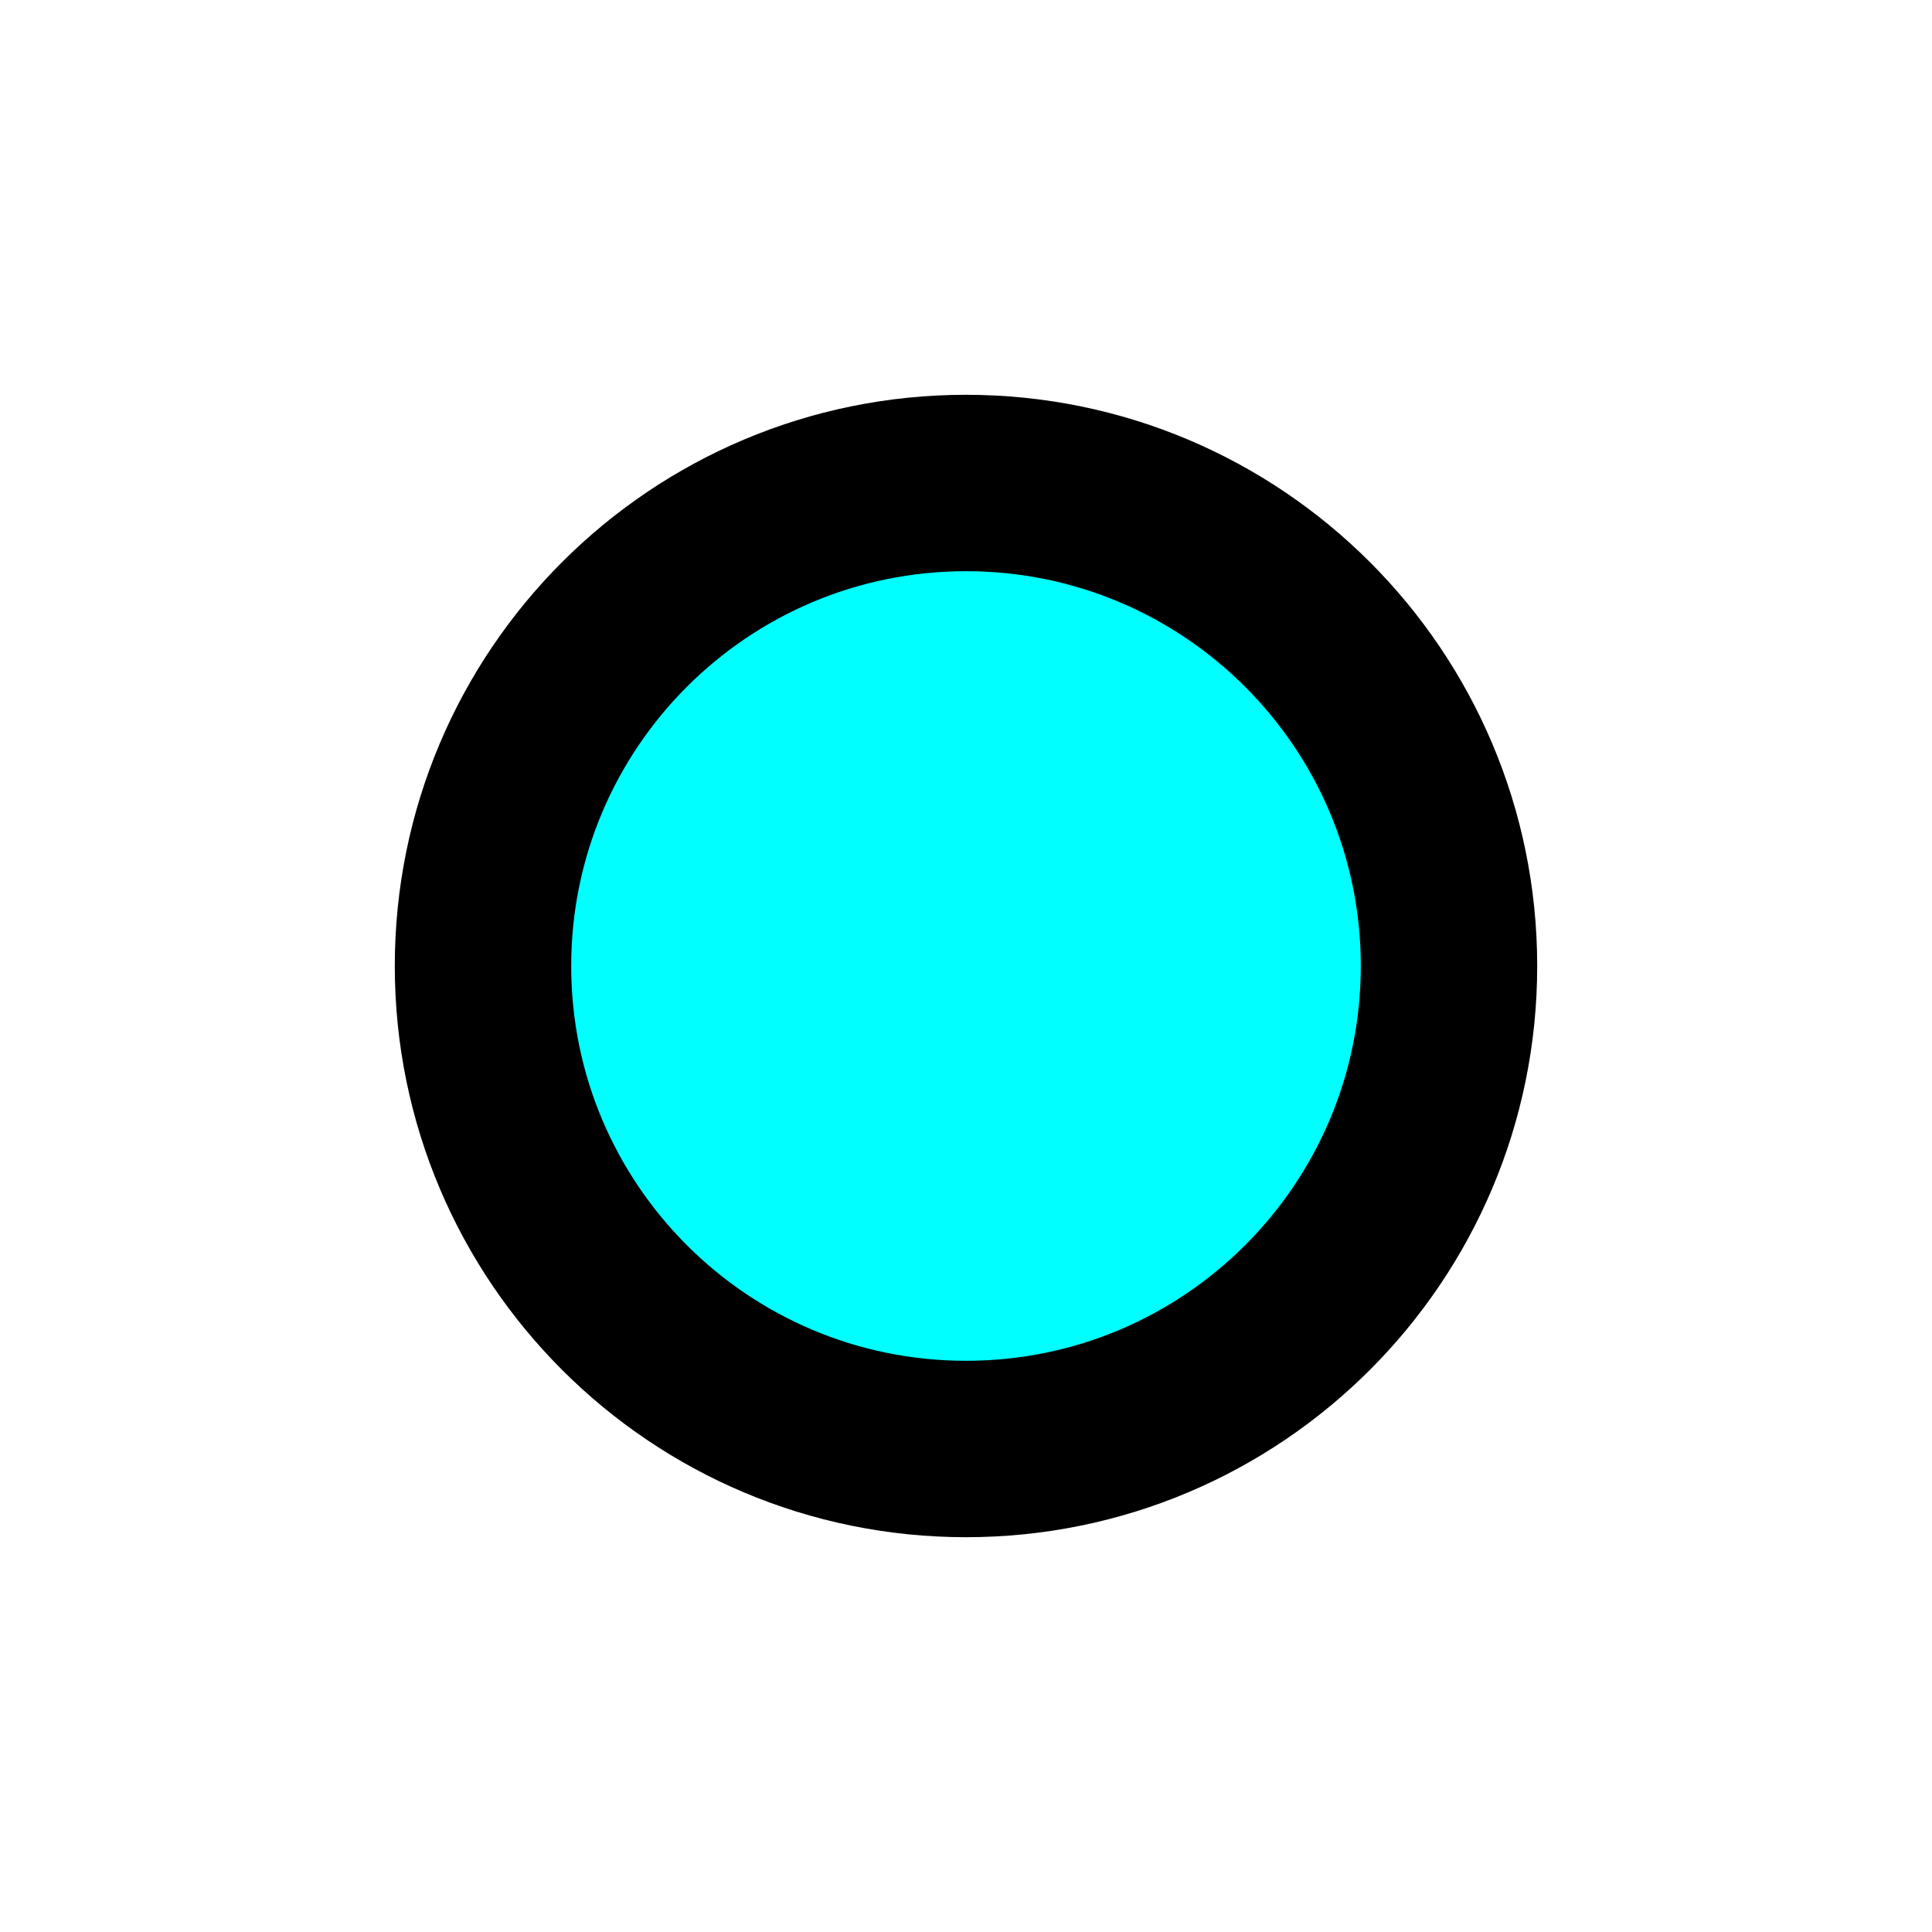
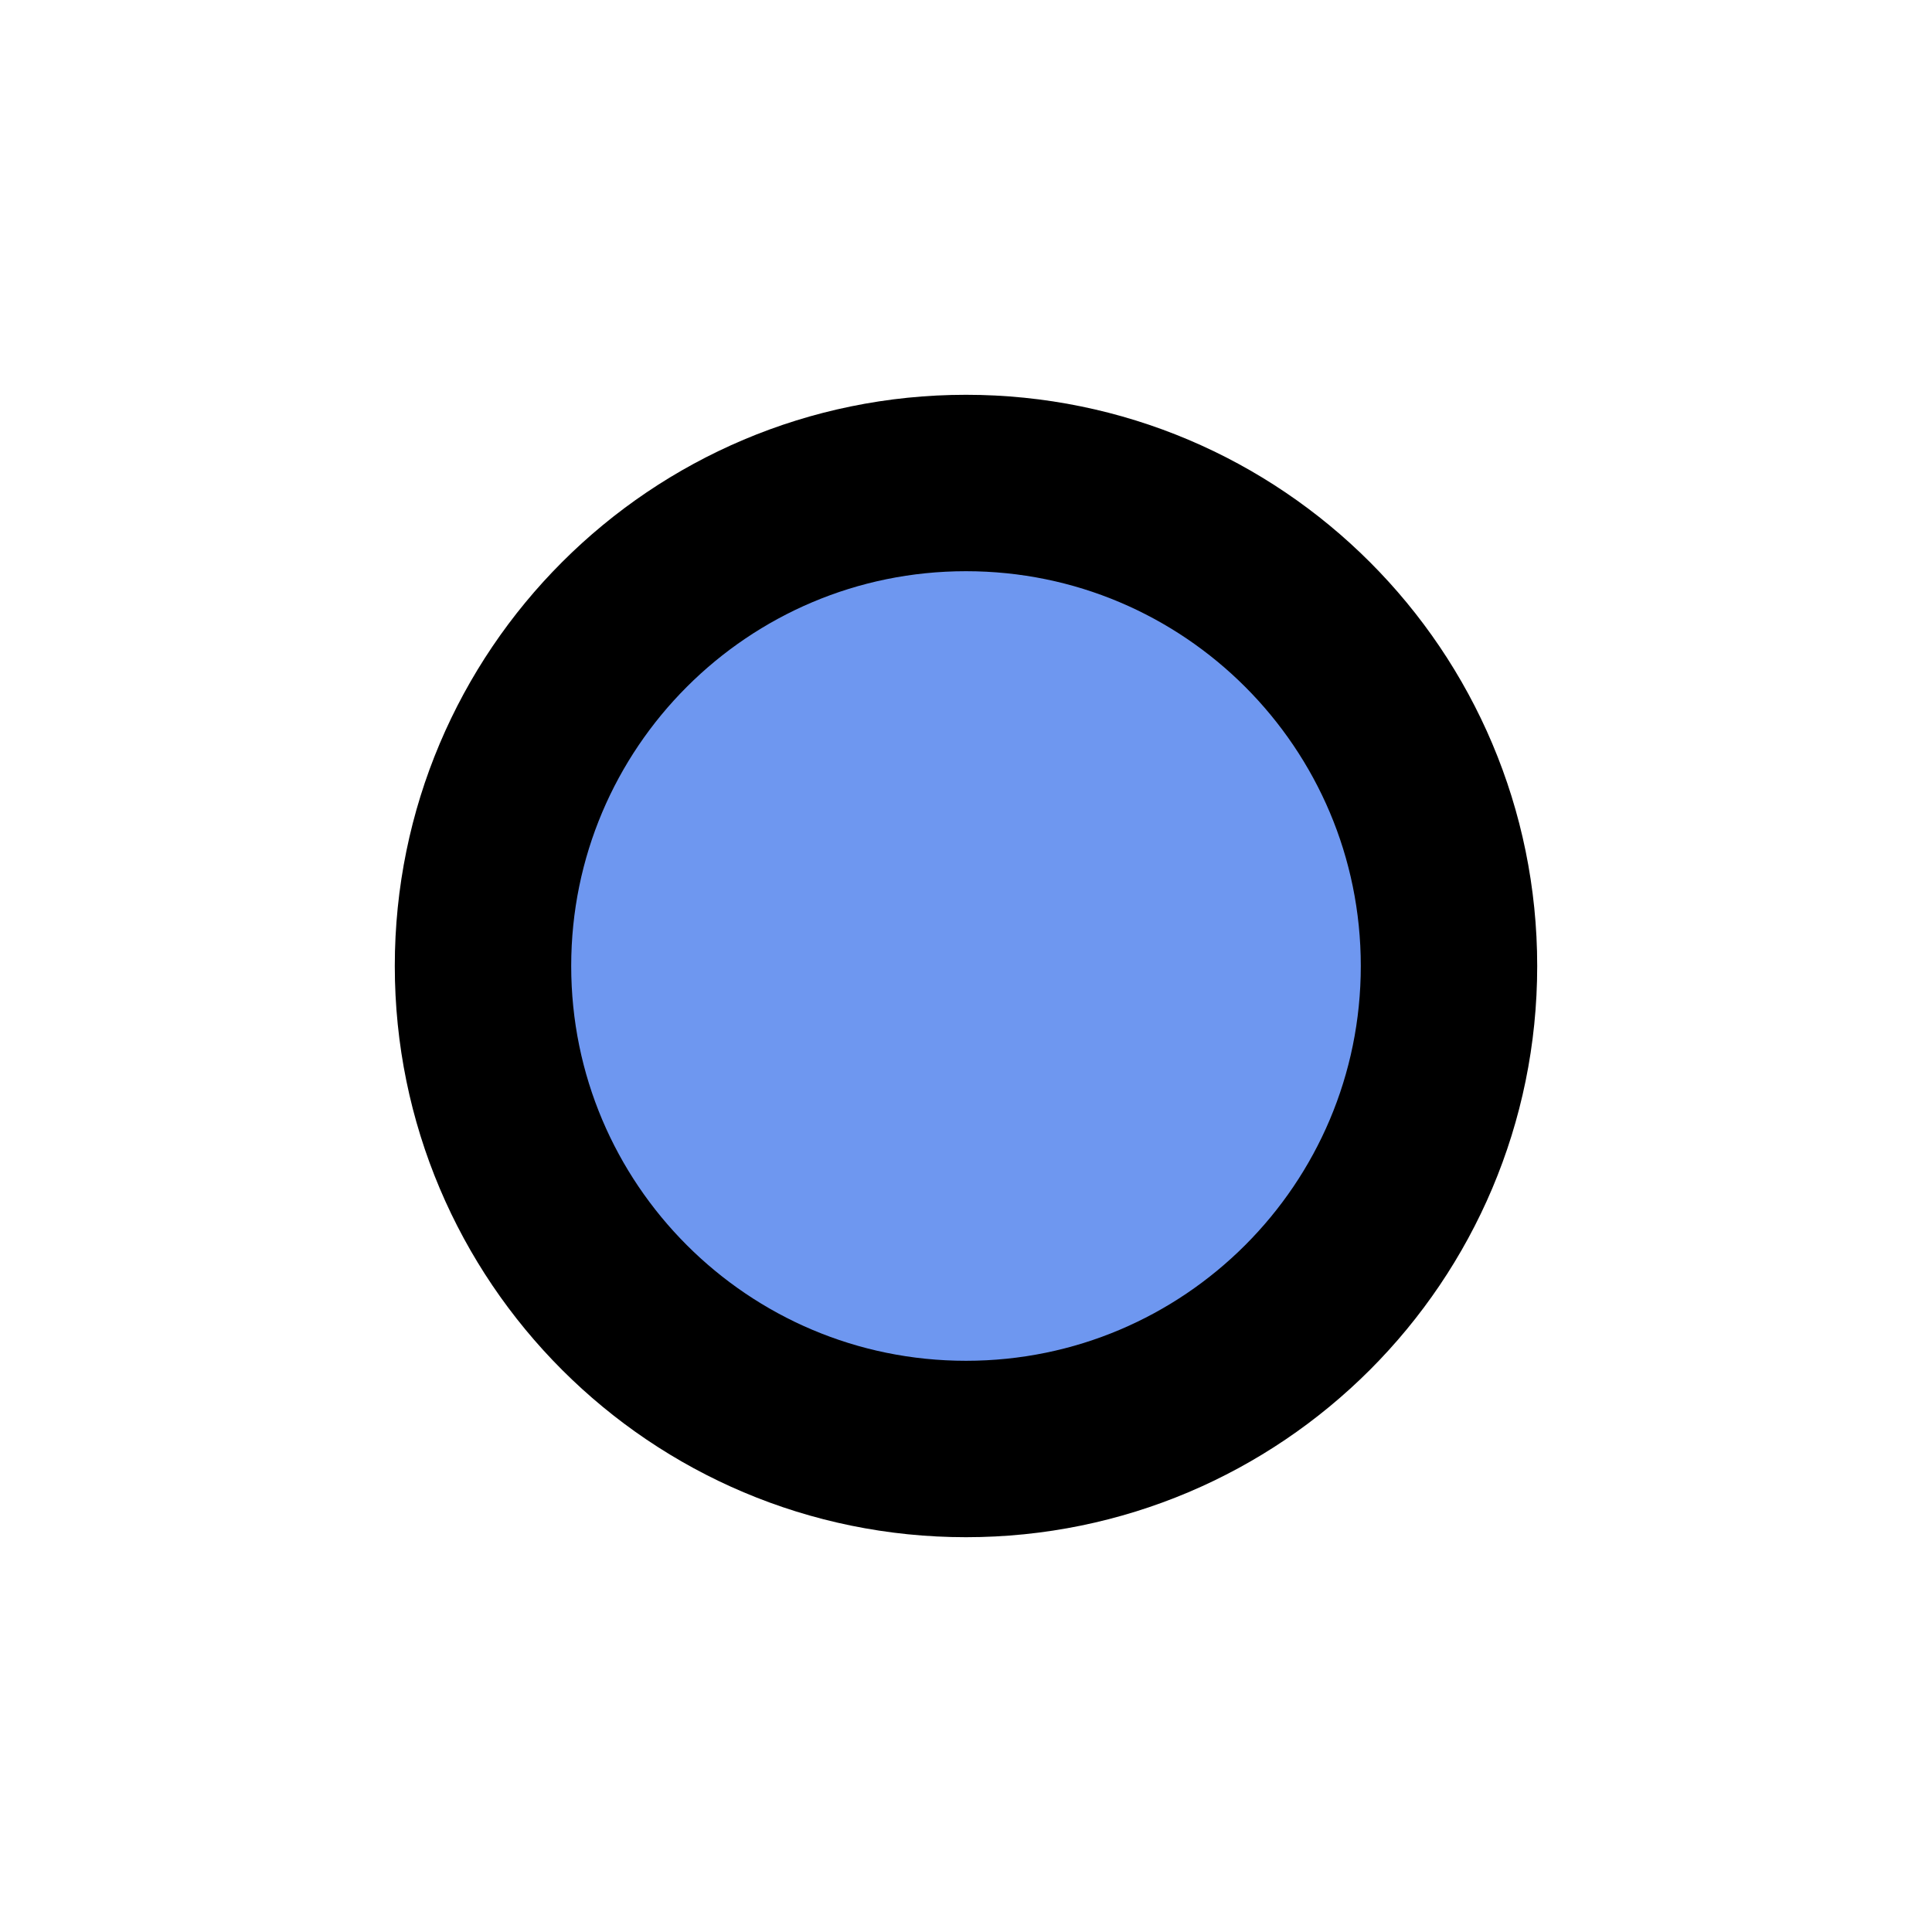
<svg xmlns="http://www.w3.org/2000/svg" width="100mm" height="100mm" viewBox="0 0 100 100" version="1.1" id="svg8">
  <defs id="defs2" />
  <g id="layer1" transform="translate(-42.07209,-37.26123)">
-     <circle style="fill:#00ffff;fill-opacity:1;fill-rule:evenodd;stroke:#000000;stroke-width:9.131;stroke-opacity:1;stroke-miterlimit:4;stroke-dasharray:none" id="path867" cx="92.072" cy="87.261" r="25" />
+     <circle style="fill:#6e97f0;fill-opacity:1;fill-rule:evenodd;stroke:#000000;stroke-width:9.131;stroke-opacity:1;stroke-miterlimit:4;stroke-dasharray:none" id="path867" cx="92.072" cy="87.261" r="25" />
  </g>
</svg>
